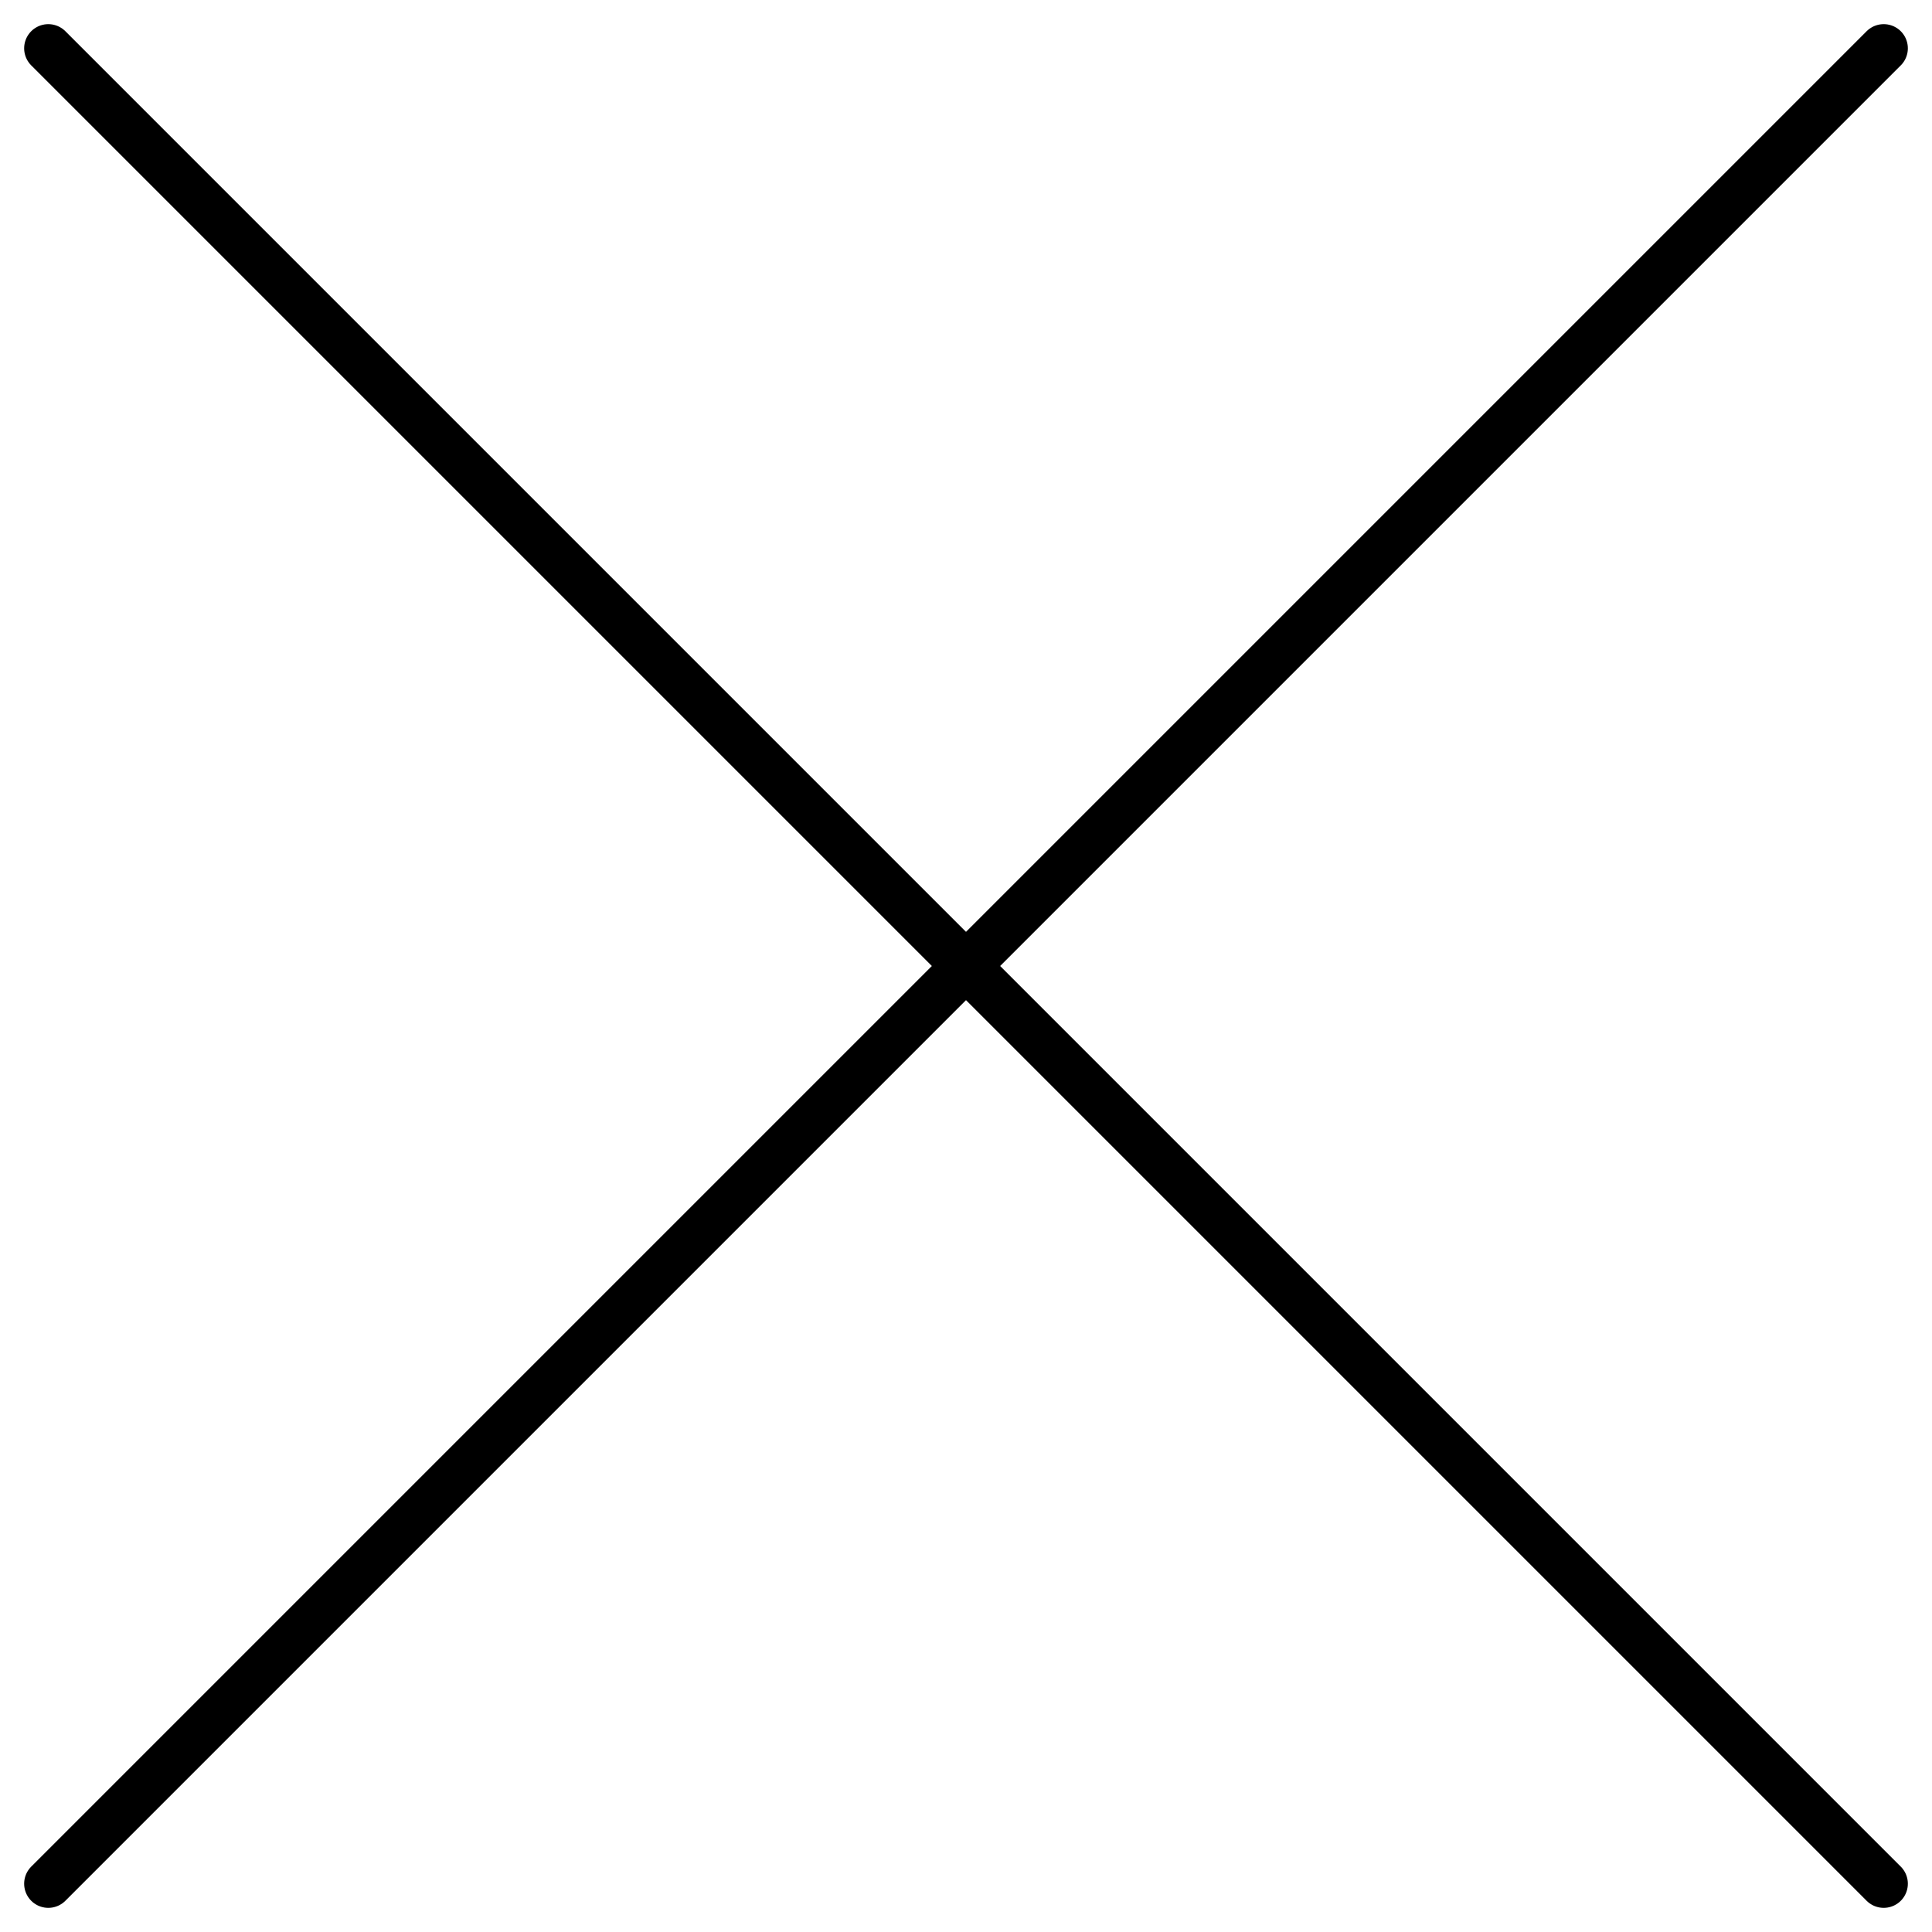
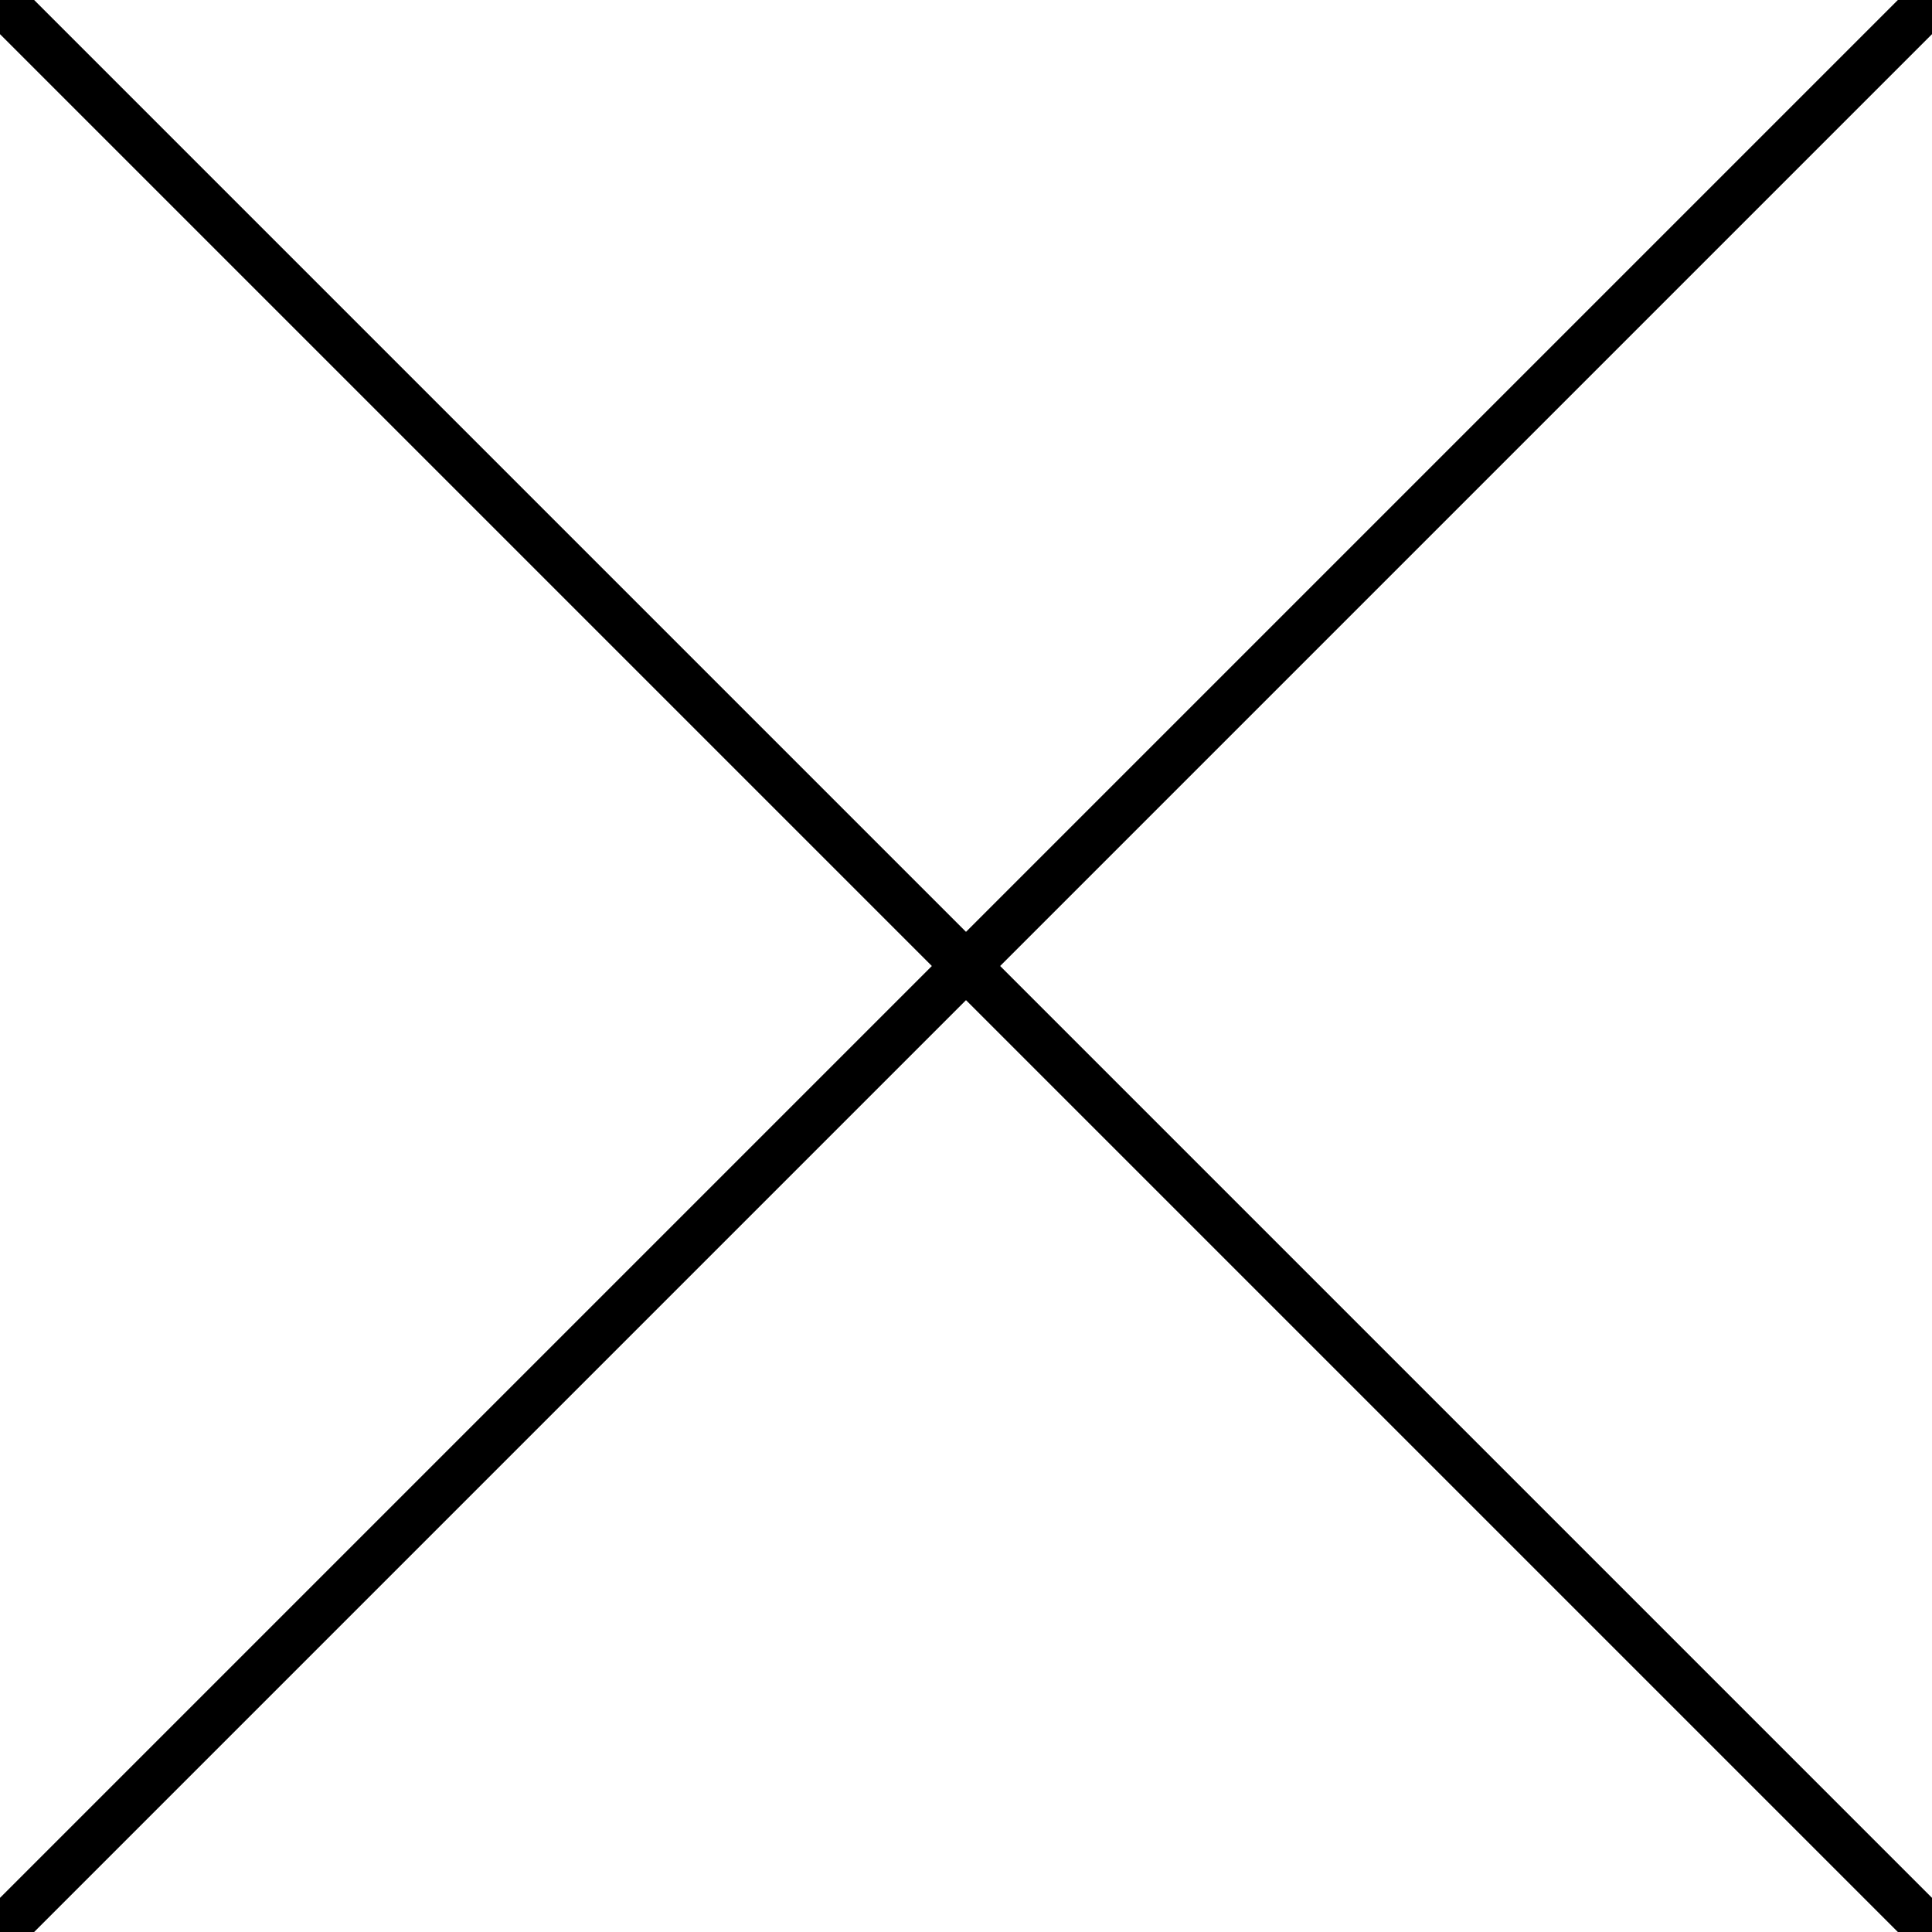
<svg xmlns="http://www.w3.org/2000/svg" viewbox="0 0 40 40" width="40" height="40" preserveAspectRatio="none">
  <style>
		path {
			stroke: #000;
			stroke-width: 1px;
			vector-effect: non-scaling-stroke;
			shape-rendering: geometricPrecision;
- 			stroke-linecap: round;
		}
	</style>
-   <path d="M 1,1 L 39,39 M 39,1 L 1,39" />
+   <path d="M 0,0 L 40,40 M 40,0 L 0,40" />
</svg>
